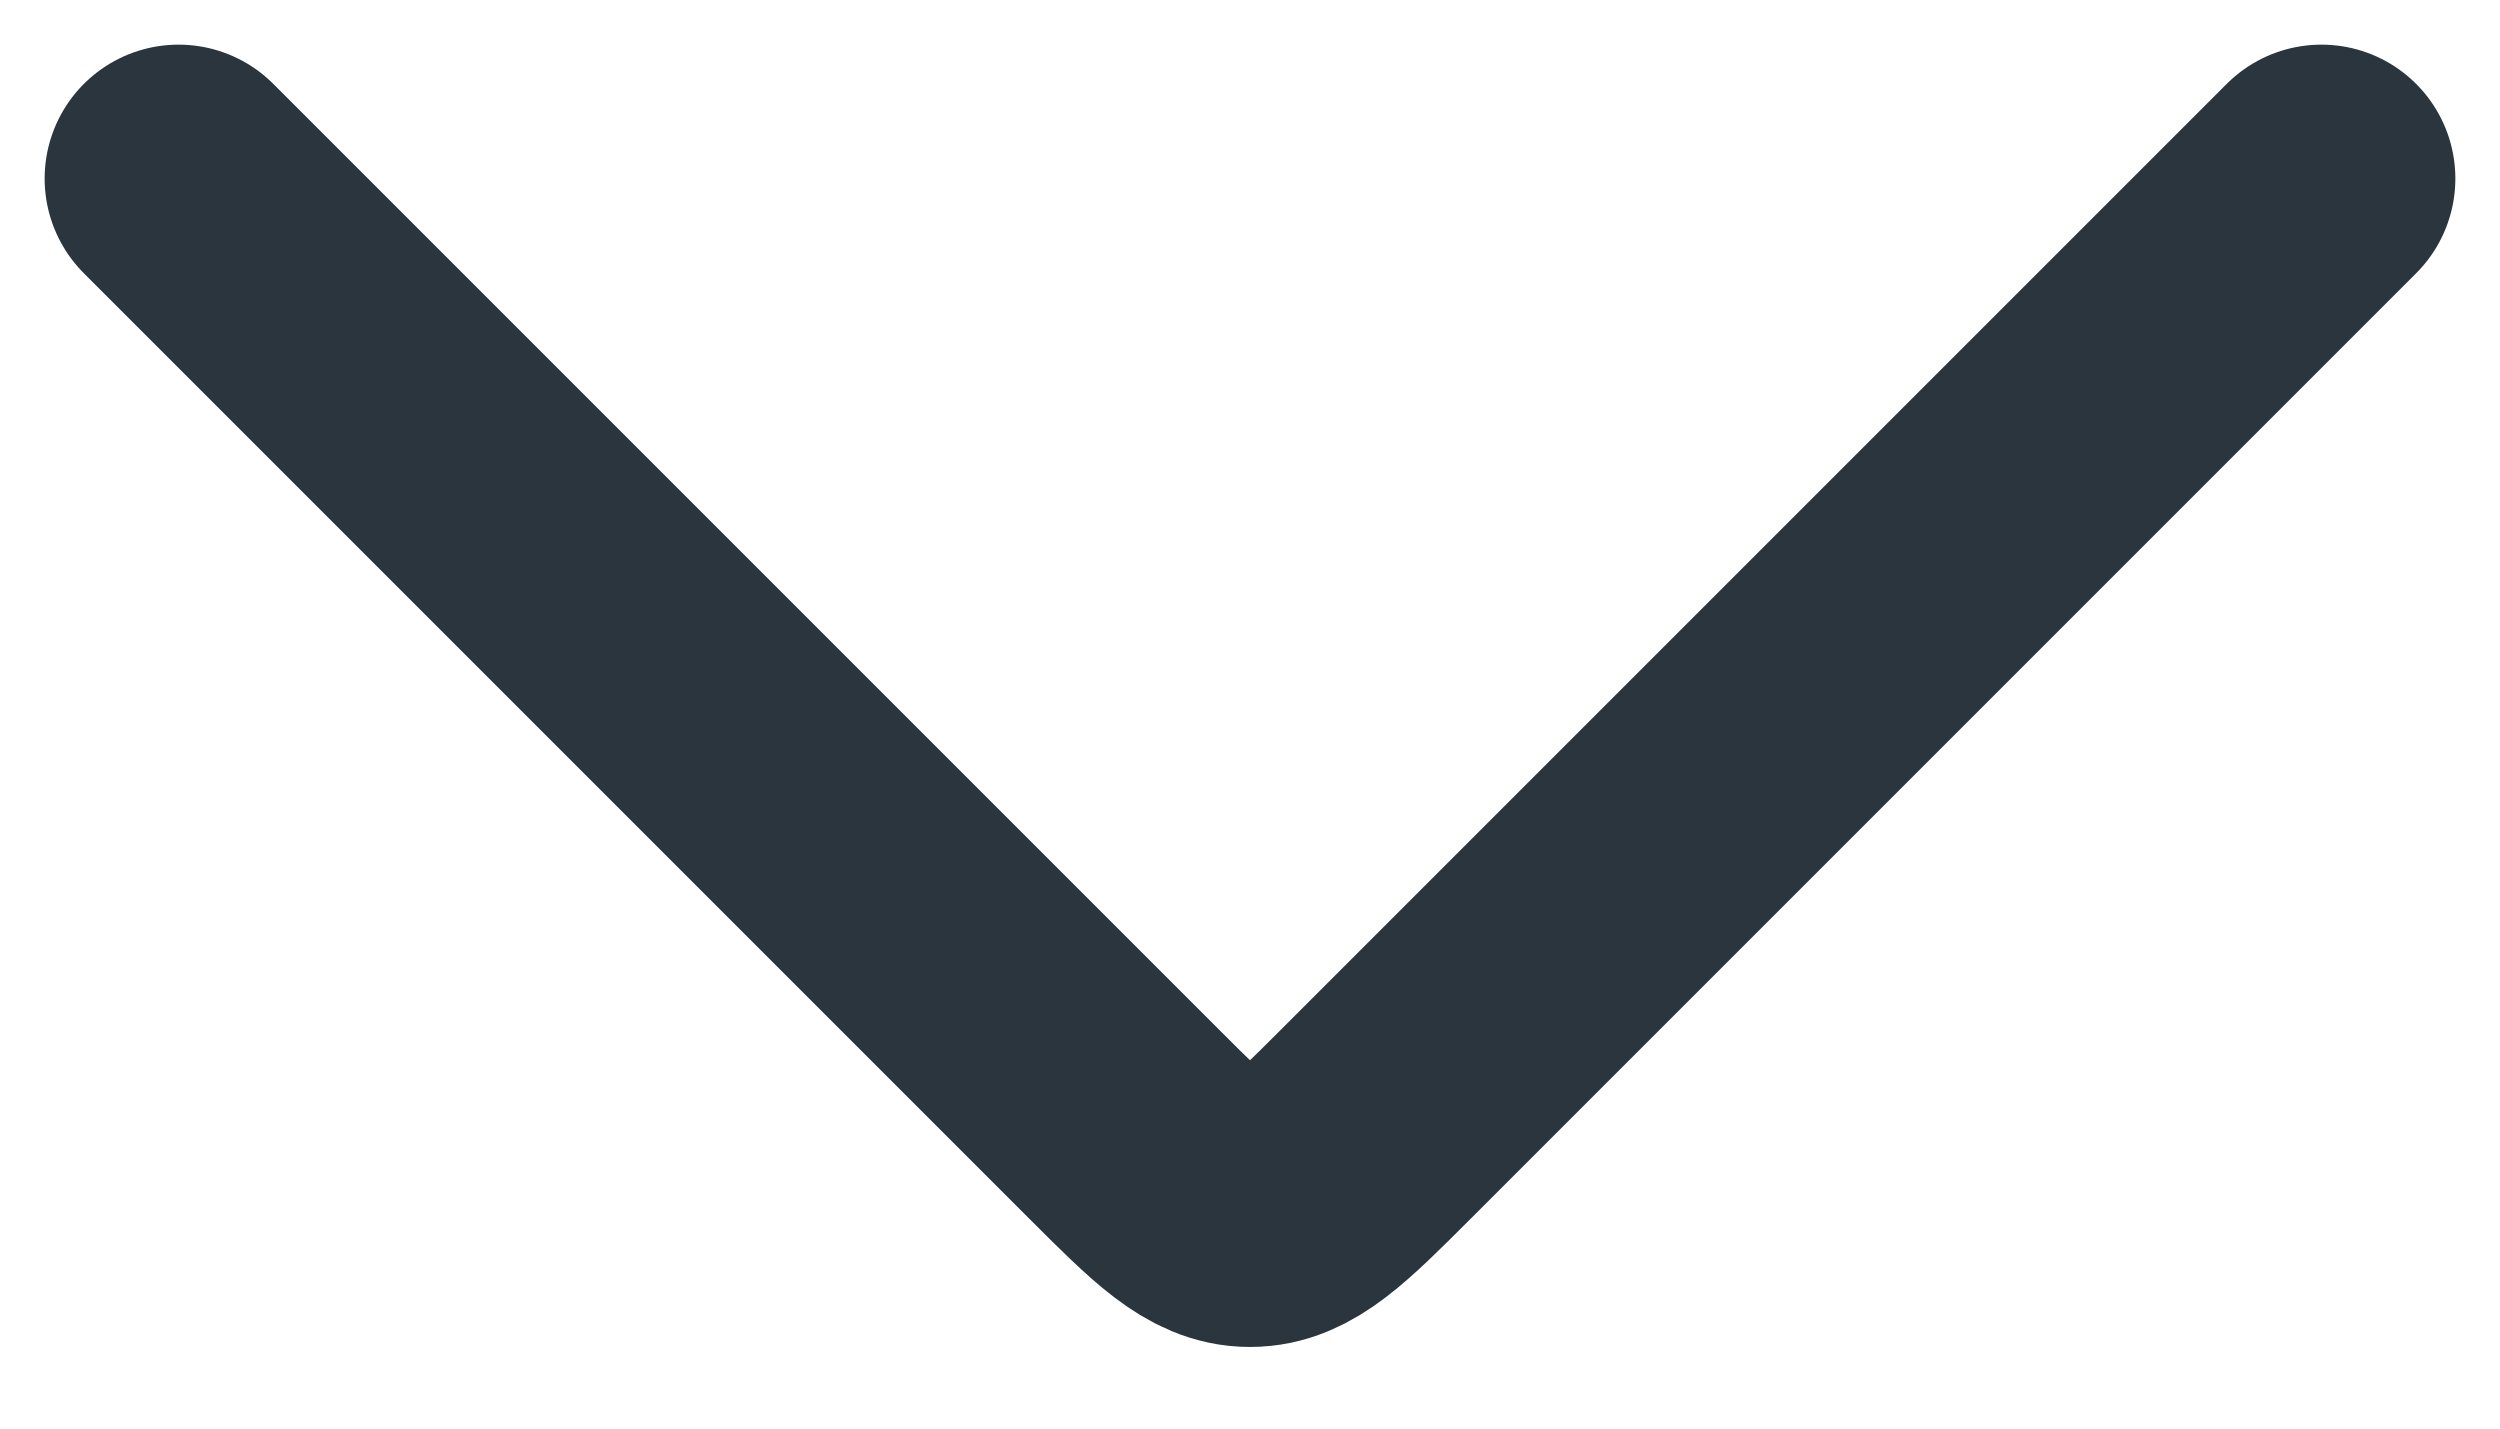
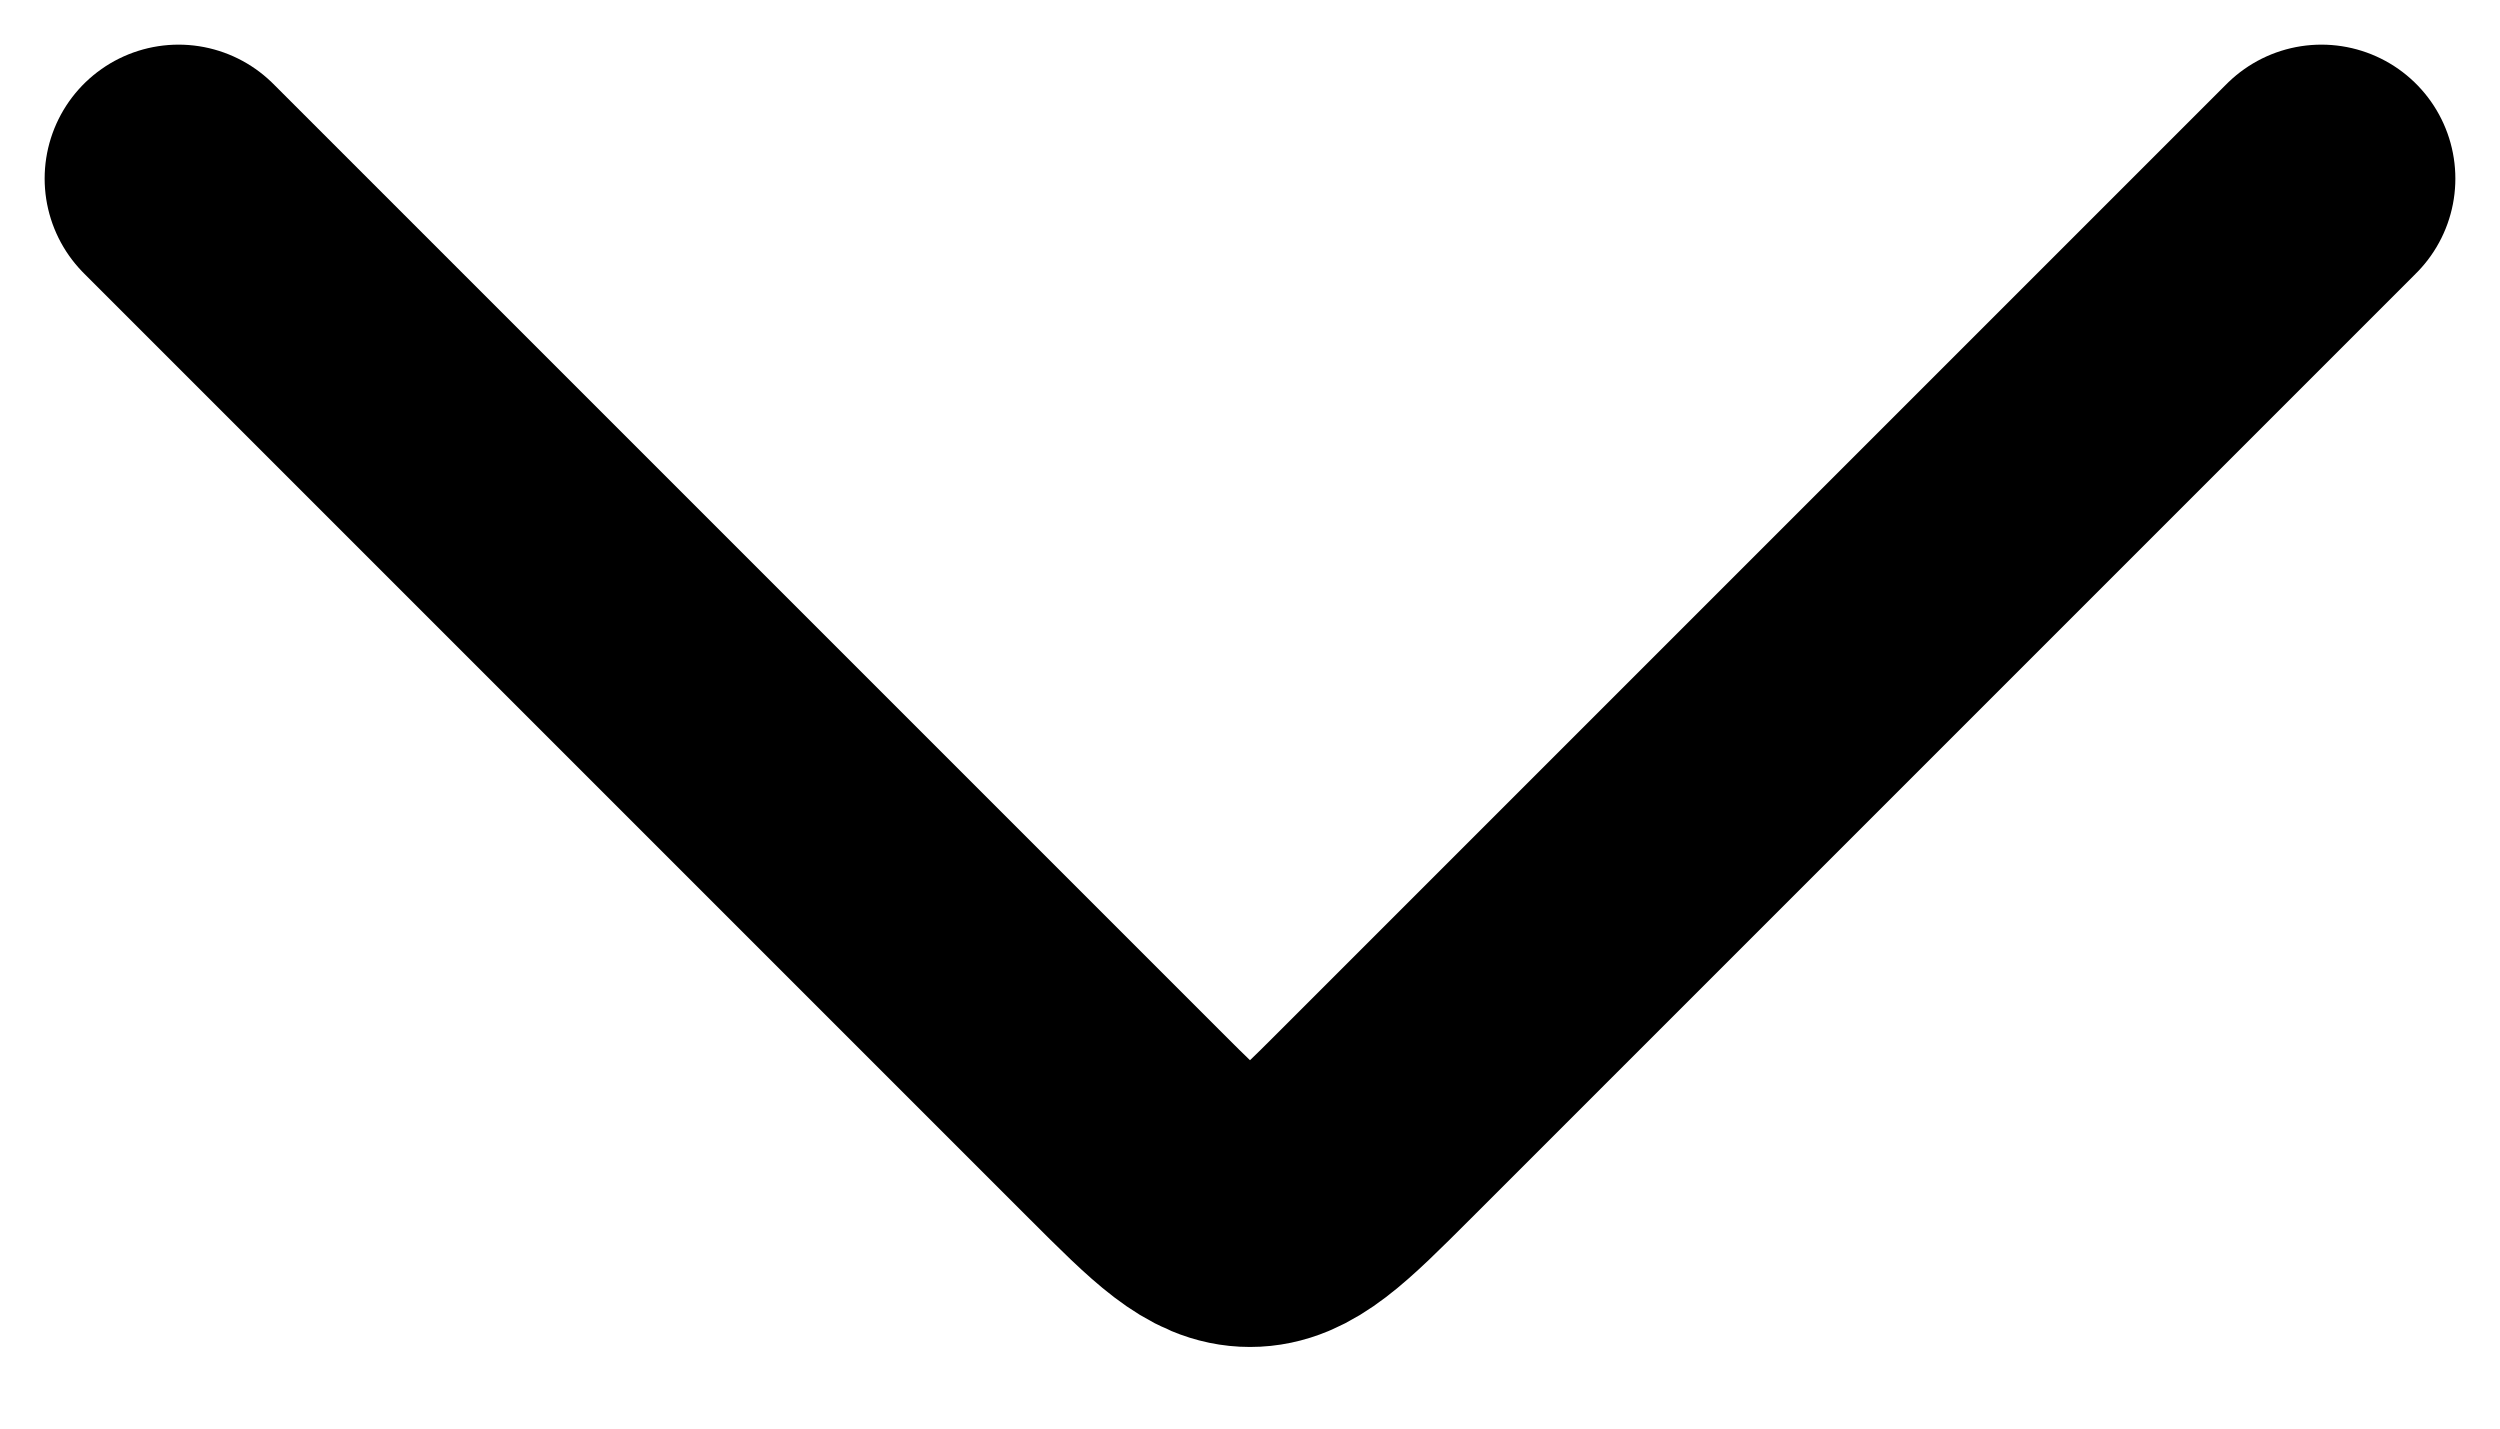
<svg xmlns="http://www.w3.org/2000/svg" width="14" height="8" viewBox="0 0 14 8" fill="none">
-   <path d="M1 1L6.293 6.293C6.626 6.626 6.793 6.793 7 6.793C7.207 6.793 7.374 6.626 7.707 6.293L13 1" stroke="#2A353D" stroke-width="1.5" stroke-linecap="round" stroke-linejoin="round" />
+   <path d="M1 1L6.293 6.293C6.626 6.626 6.793 6.793 7 6.793C7.207 6.793 7.374 6.626 7.707 6.293L13 1" stroke="currentColor" stroke-width="1.5" stroke-linecap="round" stroke-linejoin="round" />
</svg>
